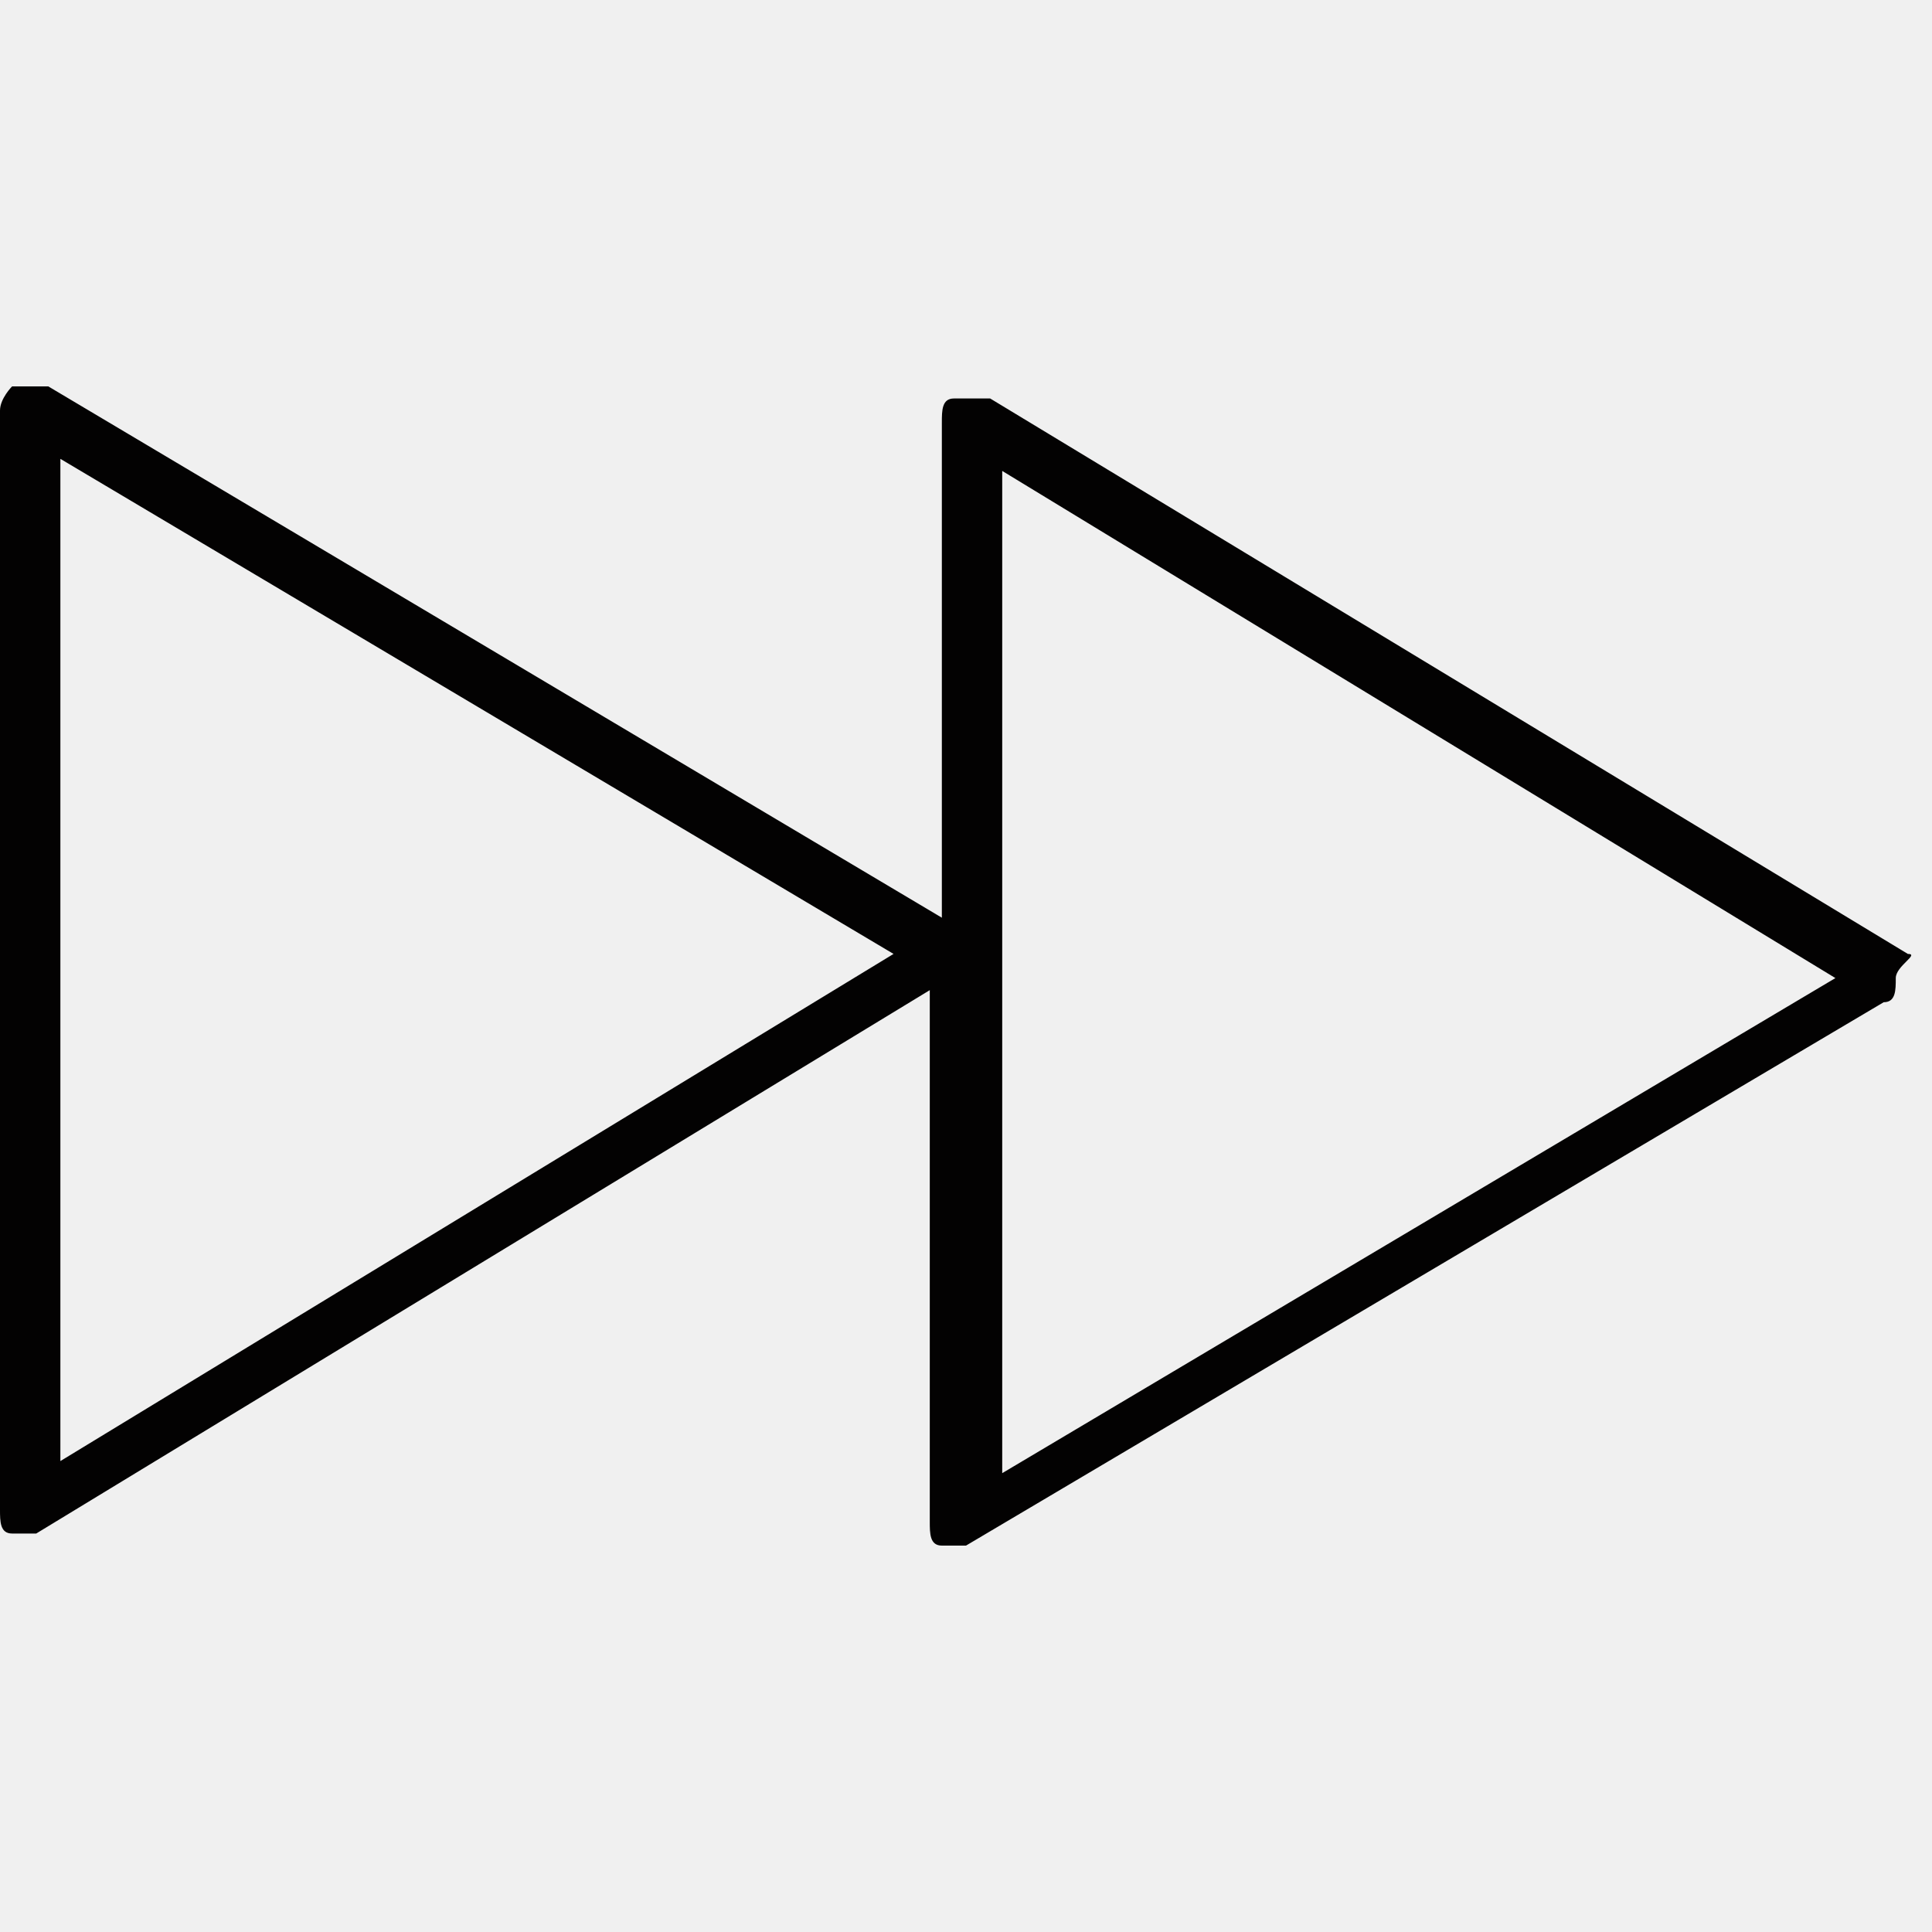
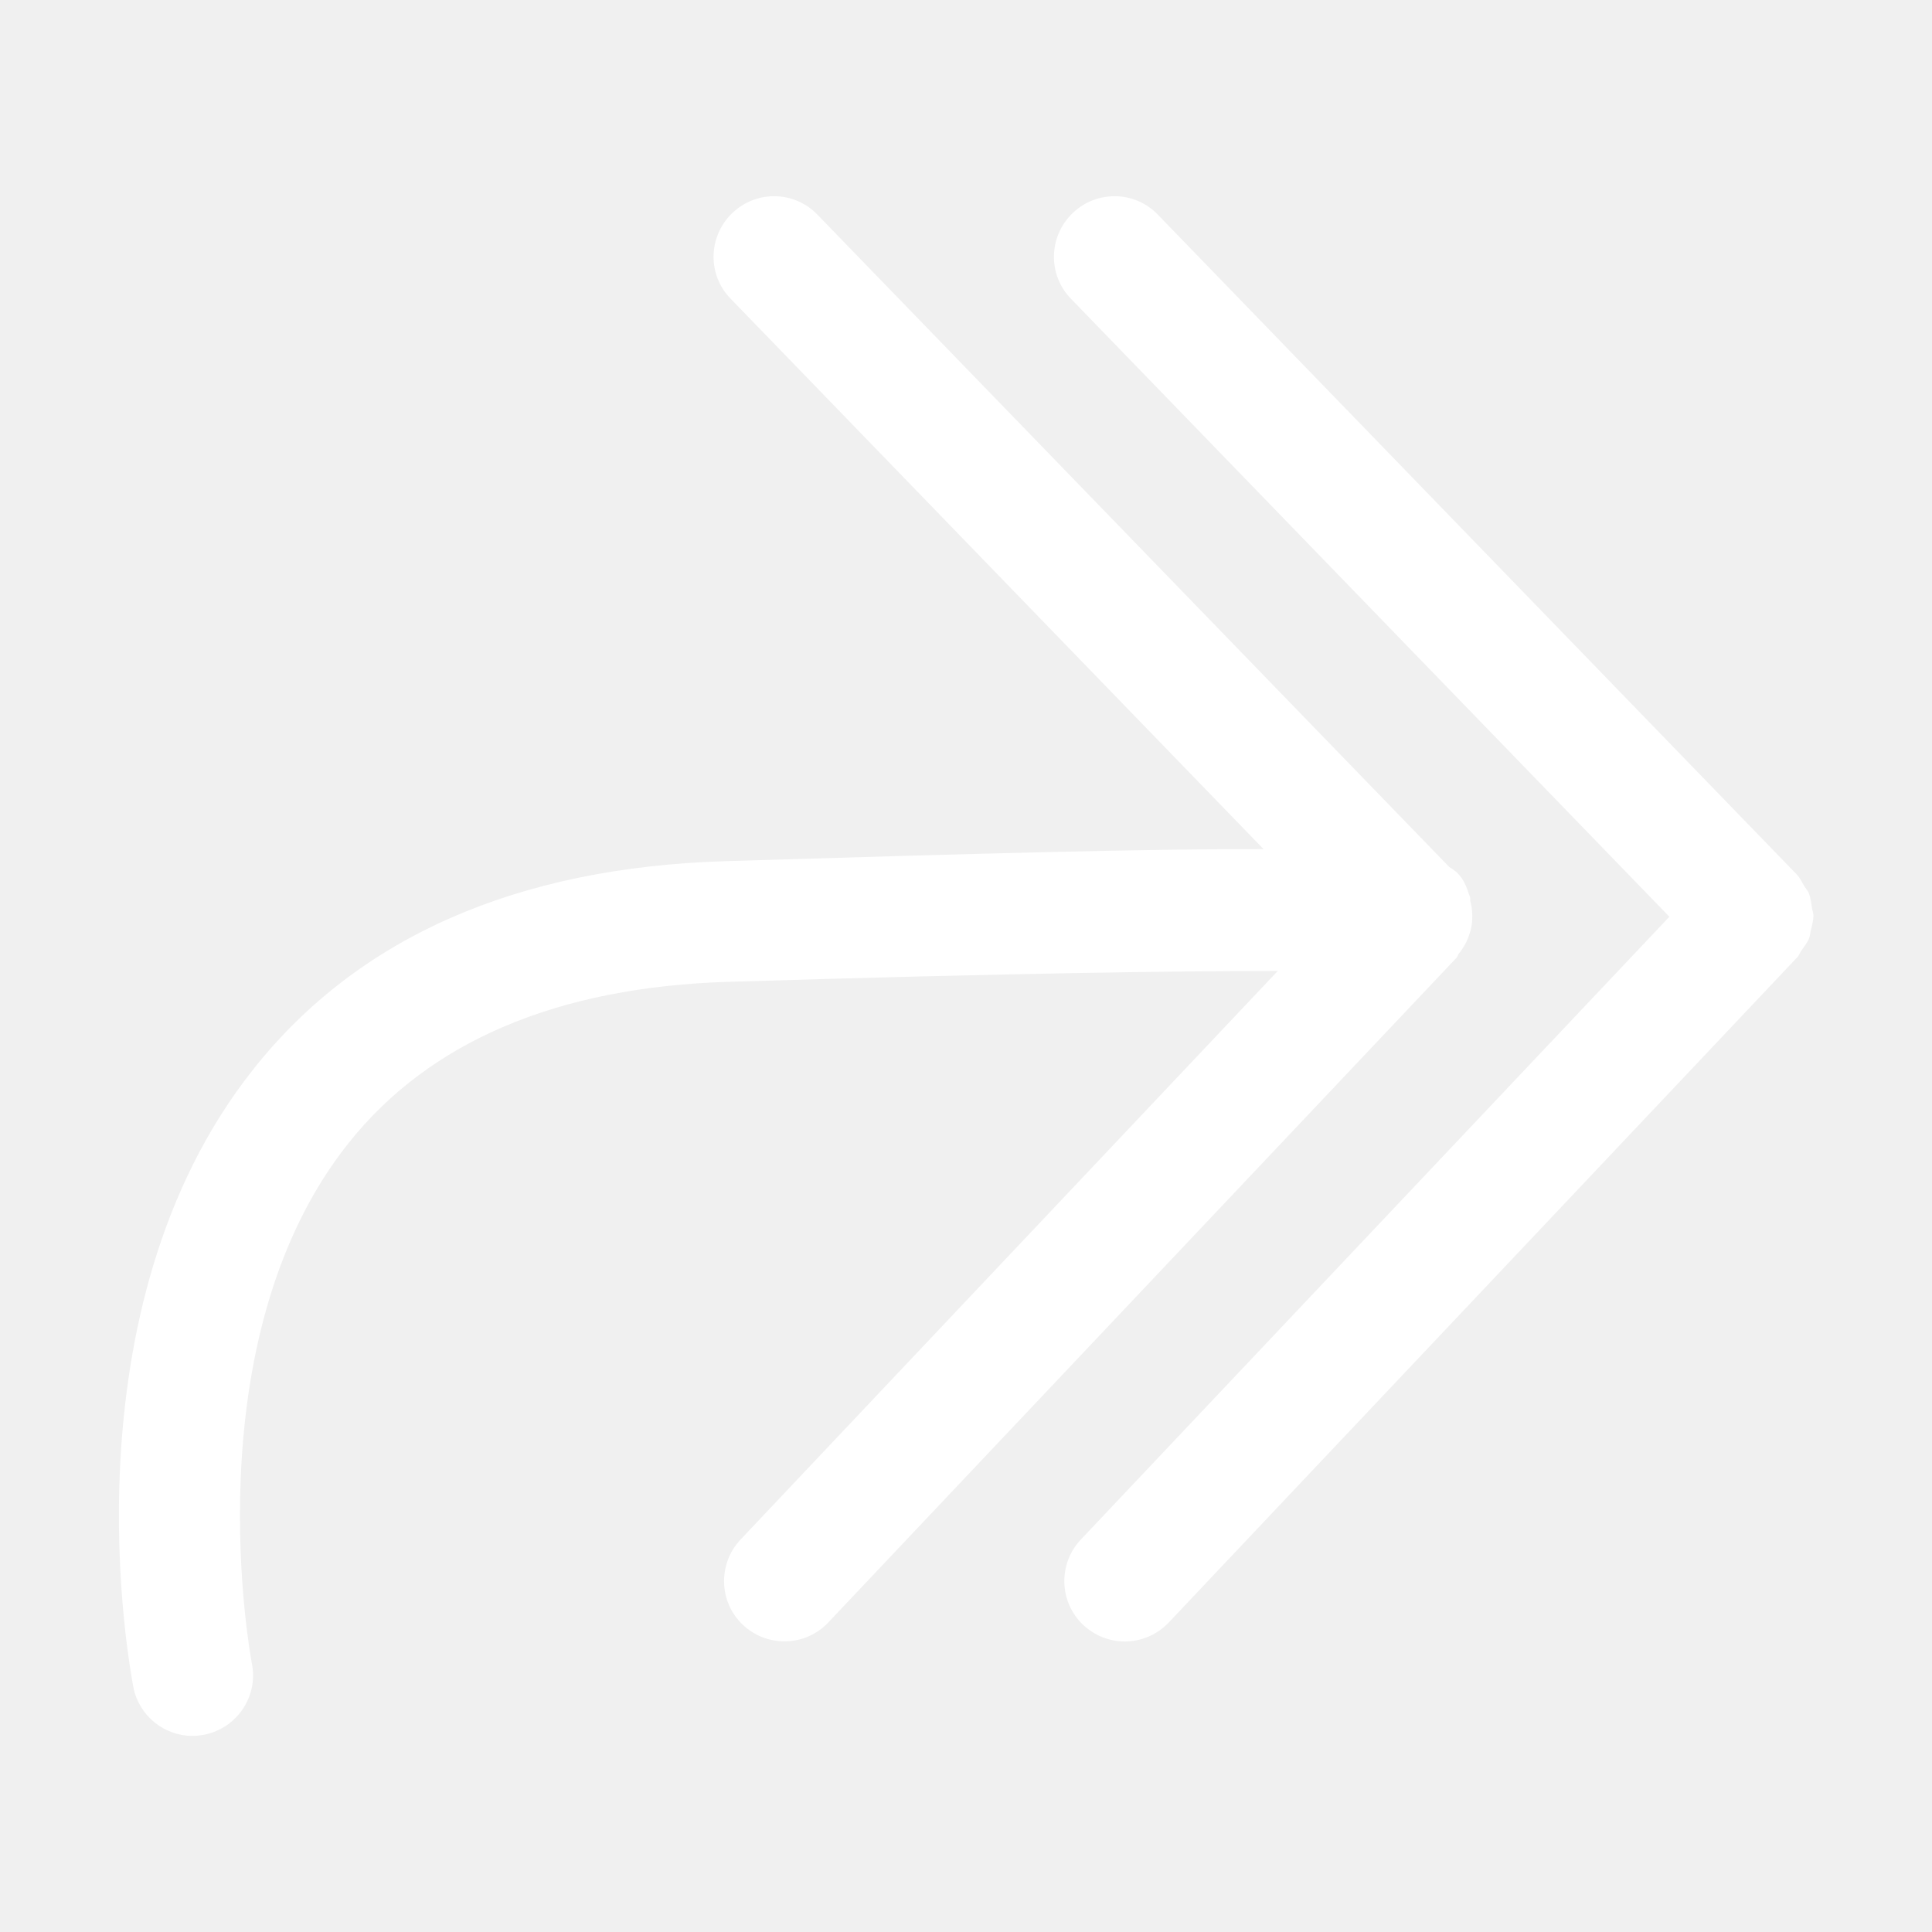
- <svg xmlns="http://www.w3.org/2000/svg" version="1.1" id="Layer_1" x="0px" y="0px" viewBox="0 0 16 16" style="enable-background:new 0 0 16 16;" xml:space="preserve">
-   <style type="text/css">
- 	.st0{fill:#030202;}
- </style>
-   <path class="st0" d="M15.8,7.9L8.2,3.3c-0.1,0-0.2,0-0.3,0c-0.1,0-0.1,0.1-0.1,0.2v4.1L0.4,3.2c-0.1,0-0.2,0-0.3,0  C0.1,3.2,0,3.3,0,3.4v9.1c0,0.1,0,0.2,0.1,0.2c0,0,0.1,0,0.1,0c0,0,0.1,0,0.1,0l7.4-4.5v4.4c0,0.1,0,0.2,0.1,0.2c0,0,0.1,0,0.1,0  c0,0,0.1,0,0.1,0l7.6-4.5c0.1,0,0.1-0.1,0.1-0.2S15.9,7.9,15.8,7.9z M0.5,12.1V3.8l6.9,4.1L0.5,12.1z M8.3,12.2V3.9l6.9,4.2  L8.3,12.2z" />
+ <svg xmlns="http://www.w3.org/2000/svg" version="1.1" id="Layer_1" x="0px" y="0px" width="16px" height="16px" viewBox="0 0 16 16" enable-background="new 0 0 16 16" xml:space="preserve">
+   <g>
+     <path fill="#FFFFFF" d="M1.105,13.975c0.047,0.236,0.256,0.401,0.488,0.401c0.033,0,0.066-0.004,0.1-0.01   c0.271-0.056,0.447-0.317,0.393-0.589c-0.005-0.027-0.507-2.67,0.801-4.311c0.67-0.842,1.729-1.292,3.146-1.335   c2.403-0.074,3.782-0.09,4.549-0.09l-4.45,4.71c-0.188,0.2-0.18,0.518,0.021,0.706c0.201,0.188,0.517,0.181,0.707-0.021   l5.203-5.505c0.009-0.009,0.009-0.022,0.017-0.032c0.043-0.052,0.074-0.11,0.092-0.173c0.008-0.022,0.012-0.042,0.016-0.065   c0.009-0.067,0.006-0.134-0.012-0.201c-0.002-0.009,0.003-0.019-0.001-0.028c-0.003-0.007-0.005-0.014-0.007-0.021   c-0.001-0.002-0.002-0.004-0.003-0.006c-0.03-0.093-0.063-0.167-0.162-0.224L6.77,1.778c-0.193-0.2-0.508-0.204-0.707-0.012   S5.857,2.275,6.05,2.473l4.414,4.559c-0.896-0.003-2.28,0.033-4.461,0.1C4.277,7.185,2.965,7.763,2.102,8.85   C0.506,10.855,1.081,13.846,1.105,13.975z" />
+     <path fill="#FFFFFF" d="M8.95,12.751c-0.188,0.2-0.18,0.517,0.021,0.706c0.097,0.091,0.221,0.137,0.344,0.137   c0.133,0,0.264-0.053,0.363-0.156l5.188-5.491l0,0l0,0l0.015-0.015c0.018-0.018,0.024-0.042,0.039-0.062   c0.022-0.033,0.048-0.063,0.062-0.099c0.009-0.022,0.009-0.046,0.015-0.069c0.01-0.04,0.021-0.079,0.021-0.12   c0-0.021-0.009-0.041-0.012-0.062c-0.006-0.042-0.011-0.084-0.026-0.124c-0.011-0.022-0.027-0.04-0.039-0.06   c-0.02-0.032-0.034-0.067-0.062-0.095l-5.29-5.463c-0.191-0.2-0.509-0.204-0.707-0.012C8.683,1.958,8.676,2.275,8.868,2.473   l4.957,5.119L8.95,12.751z" />
+   </g>
</svg>
